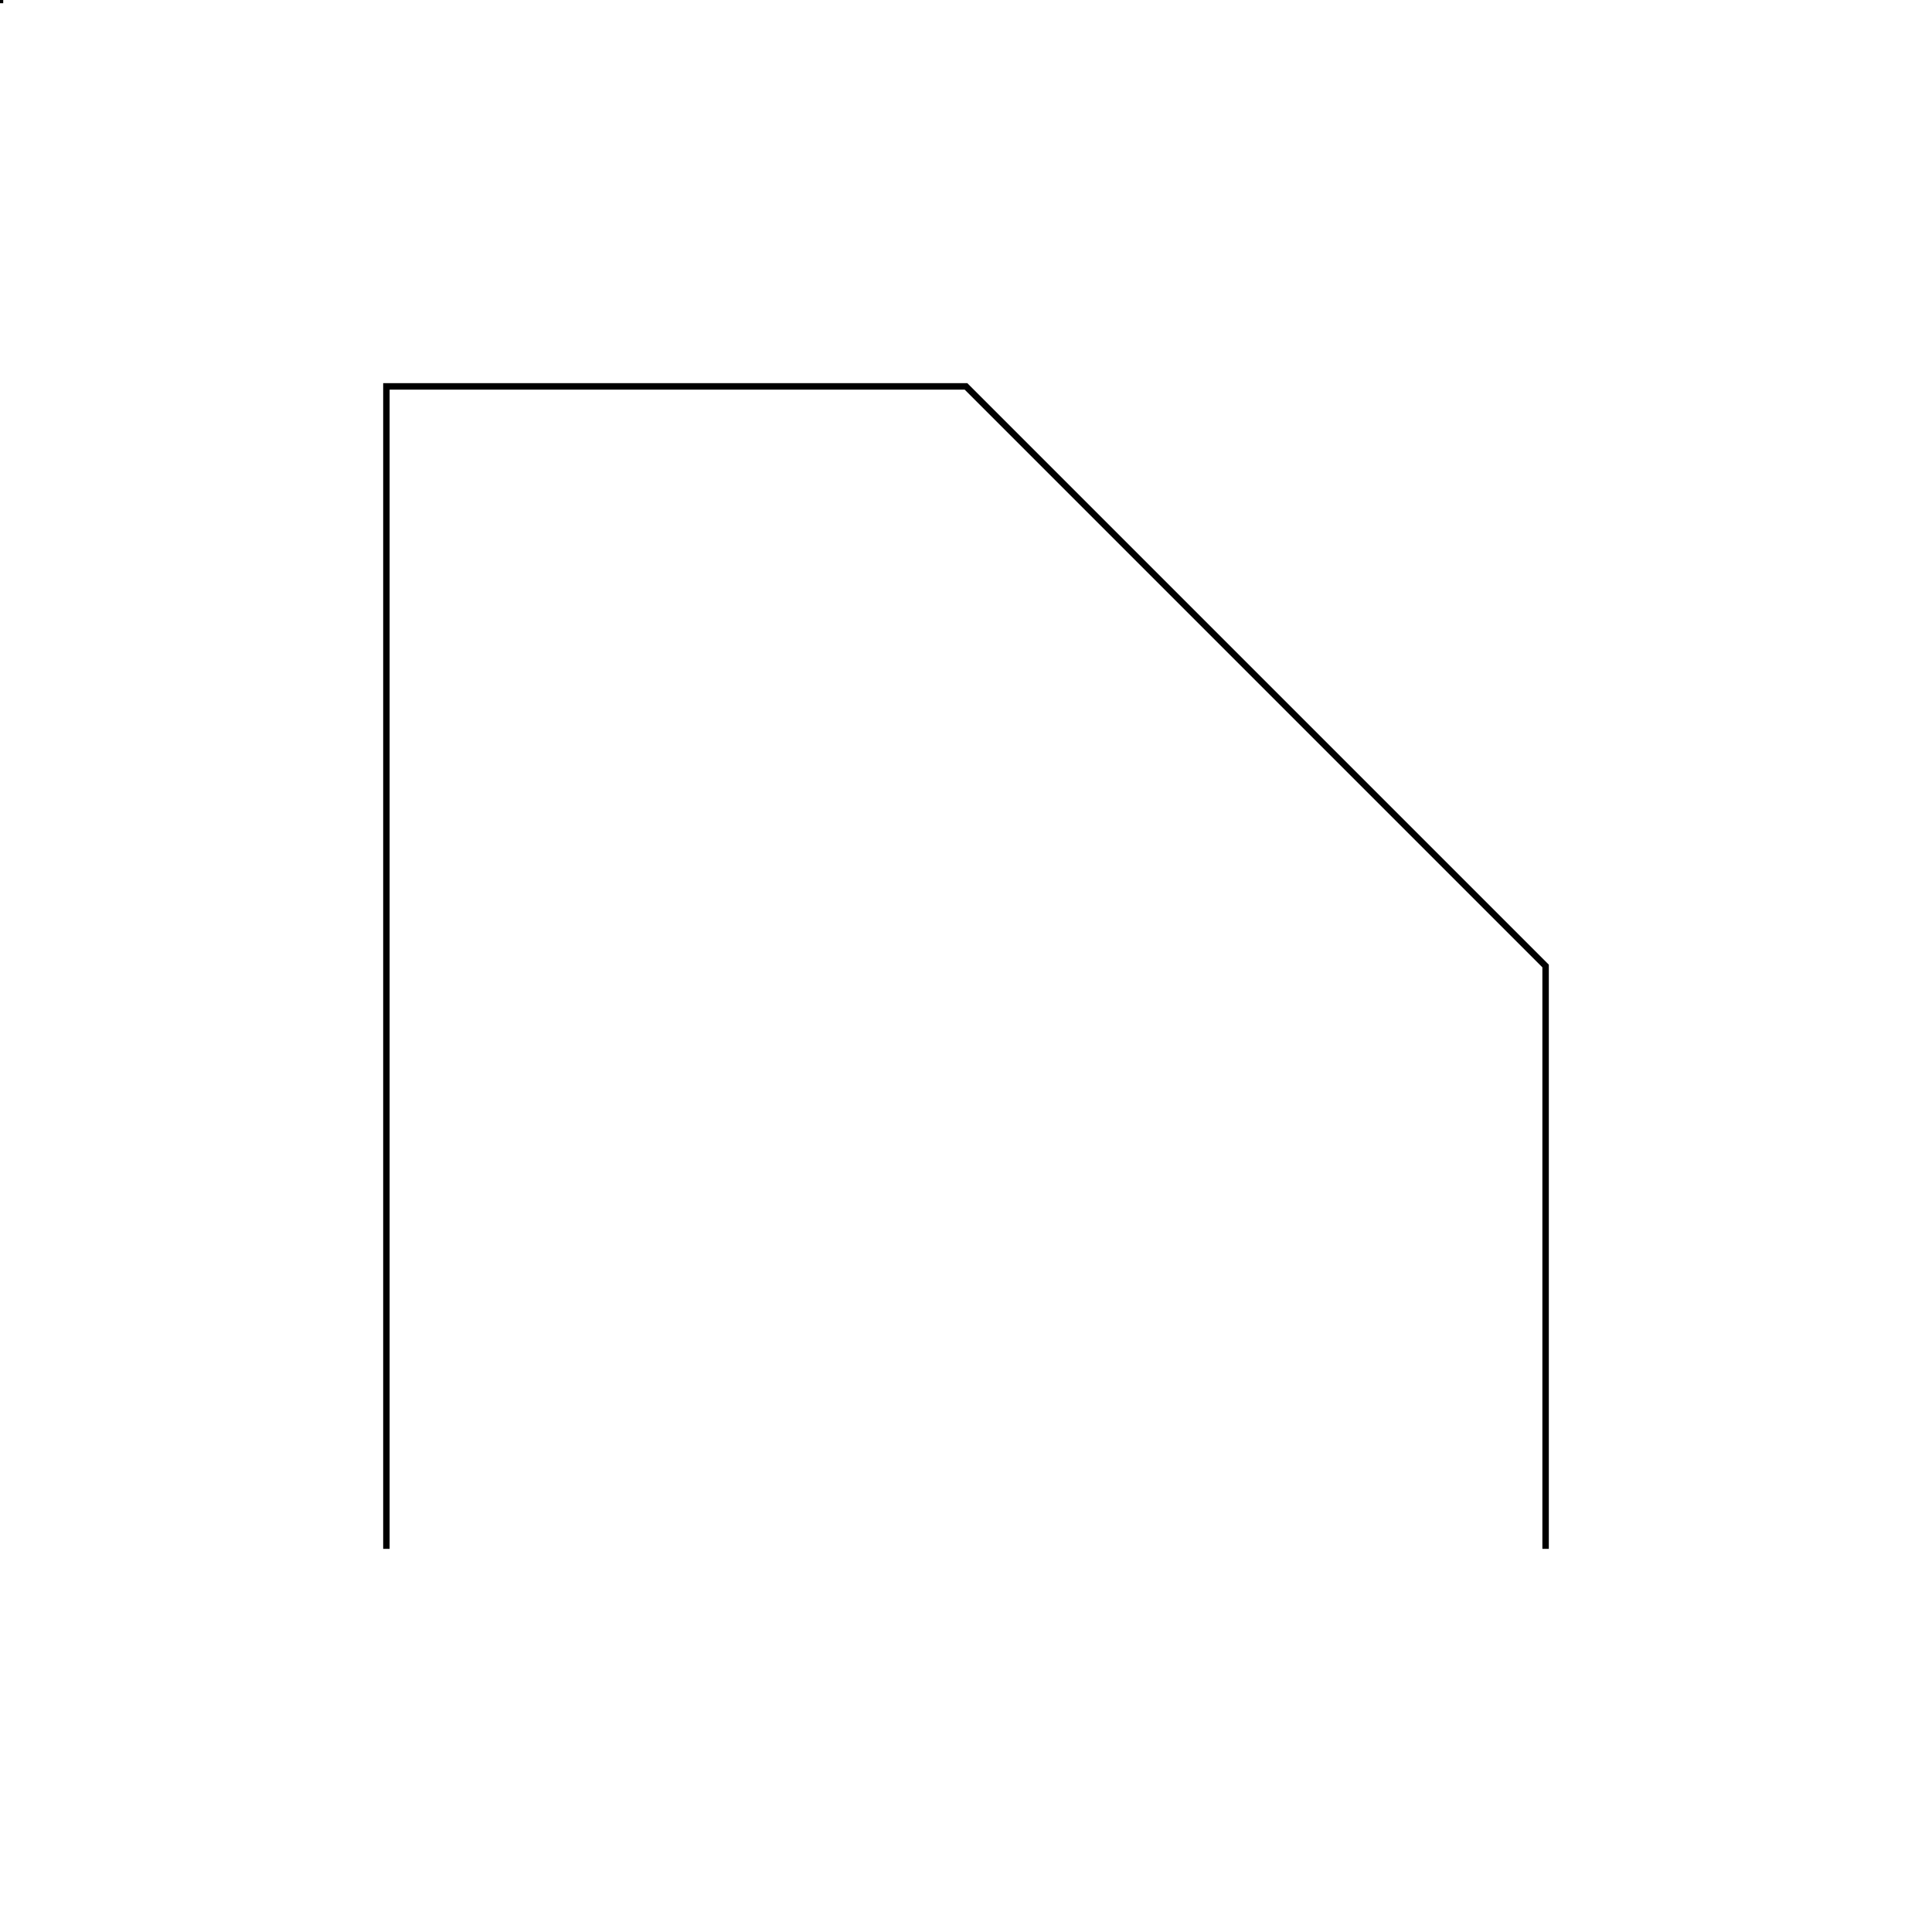
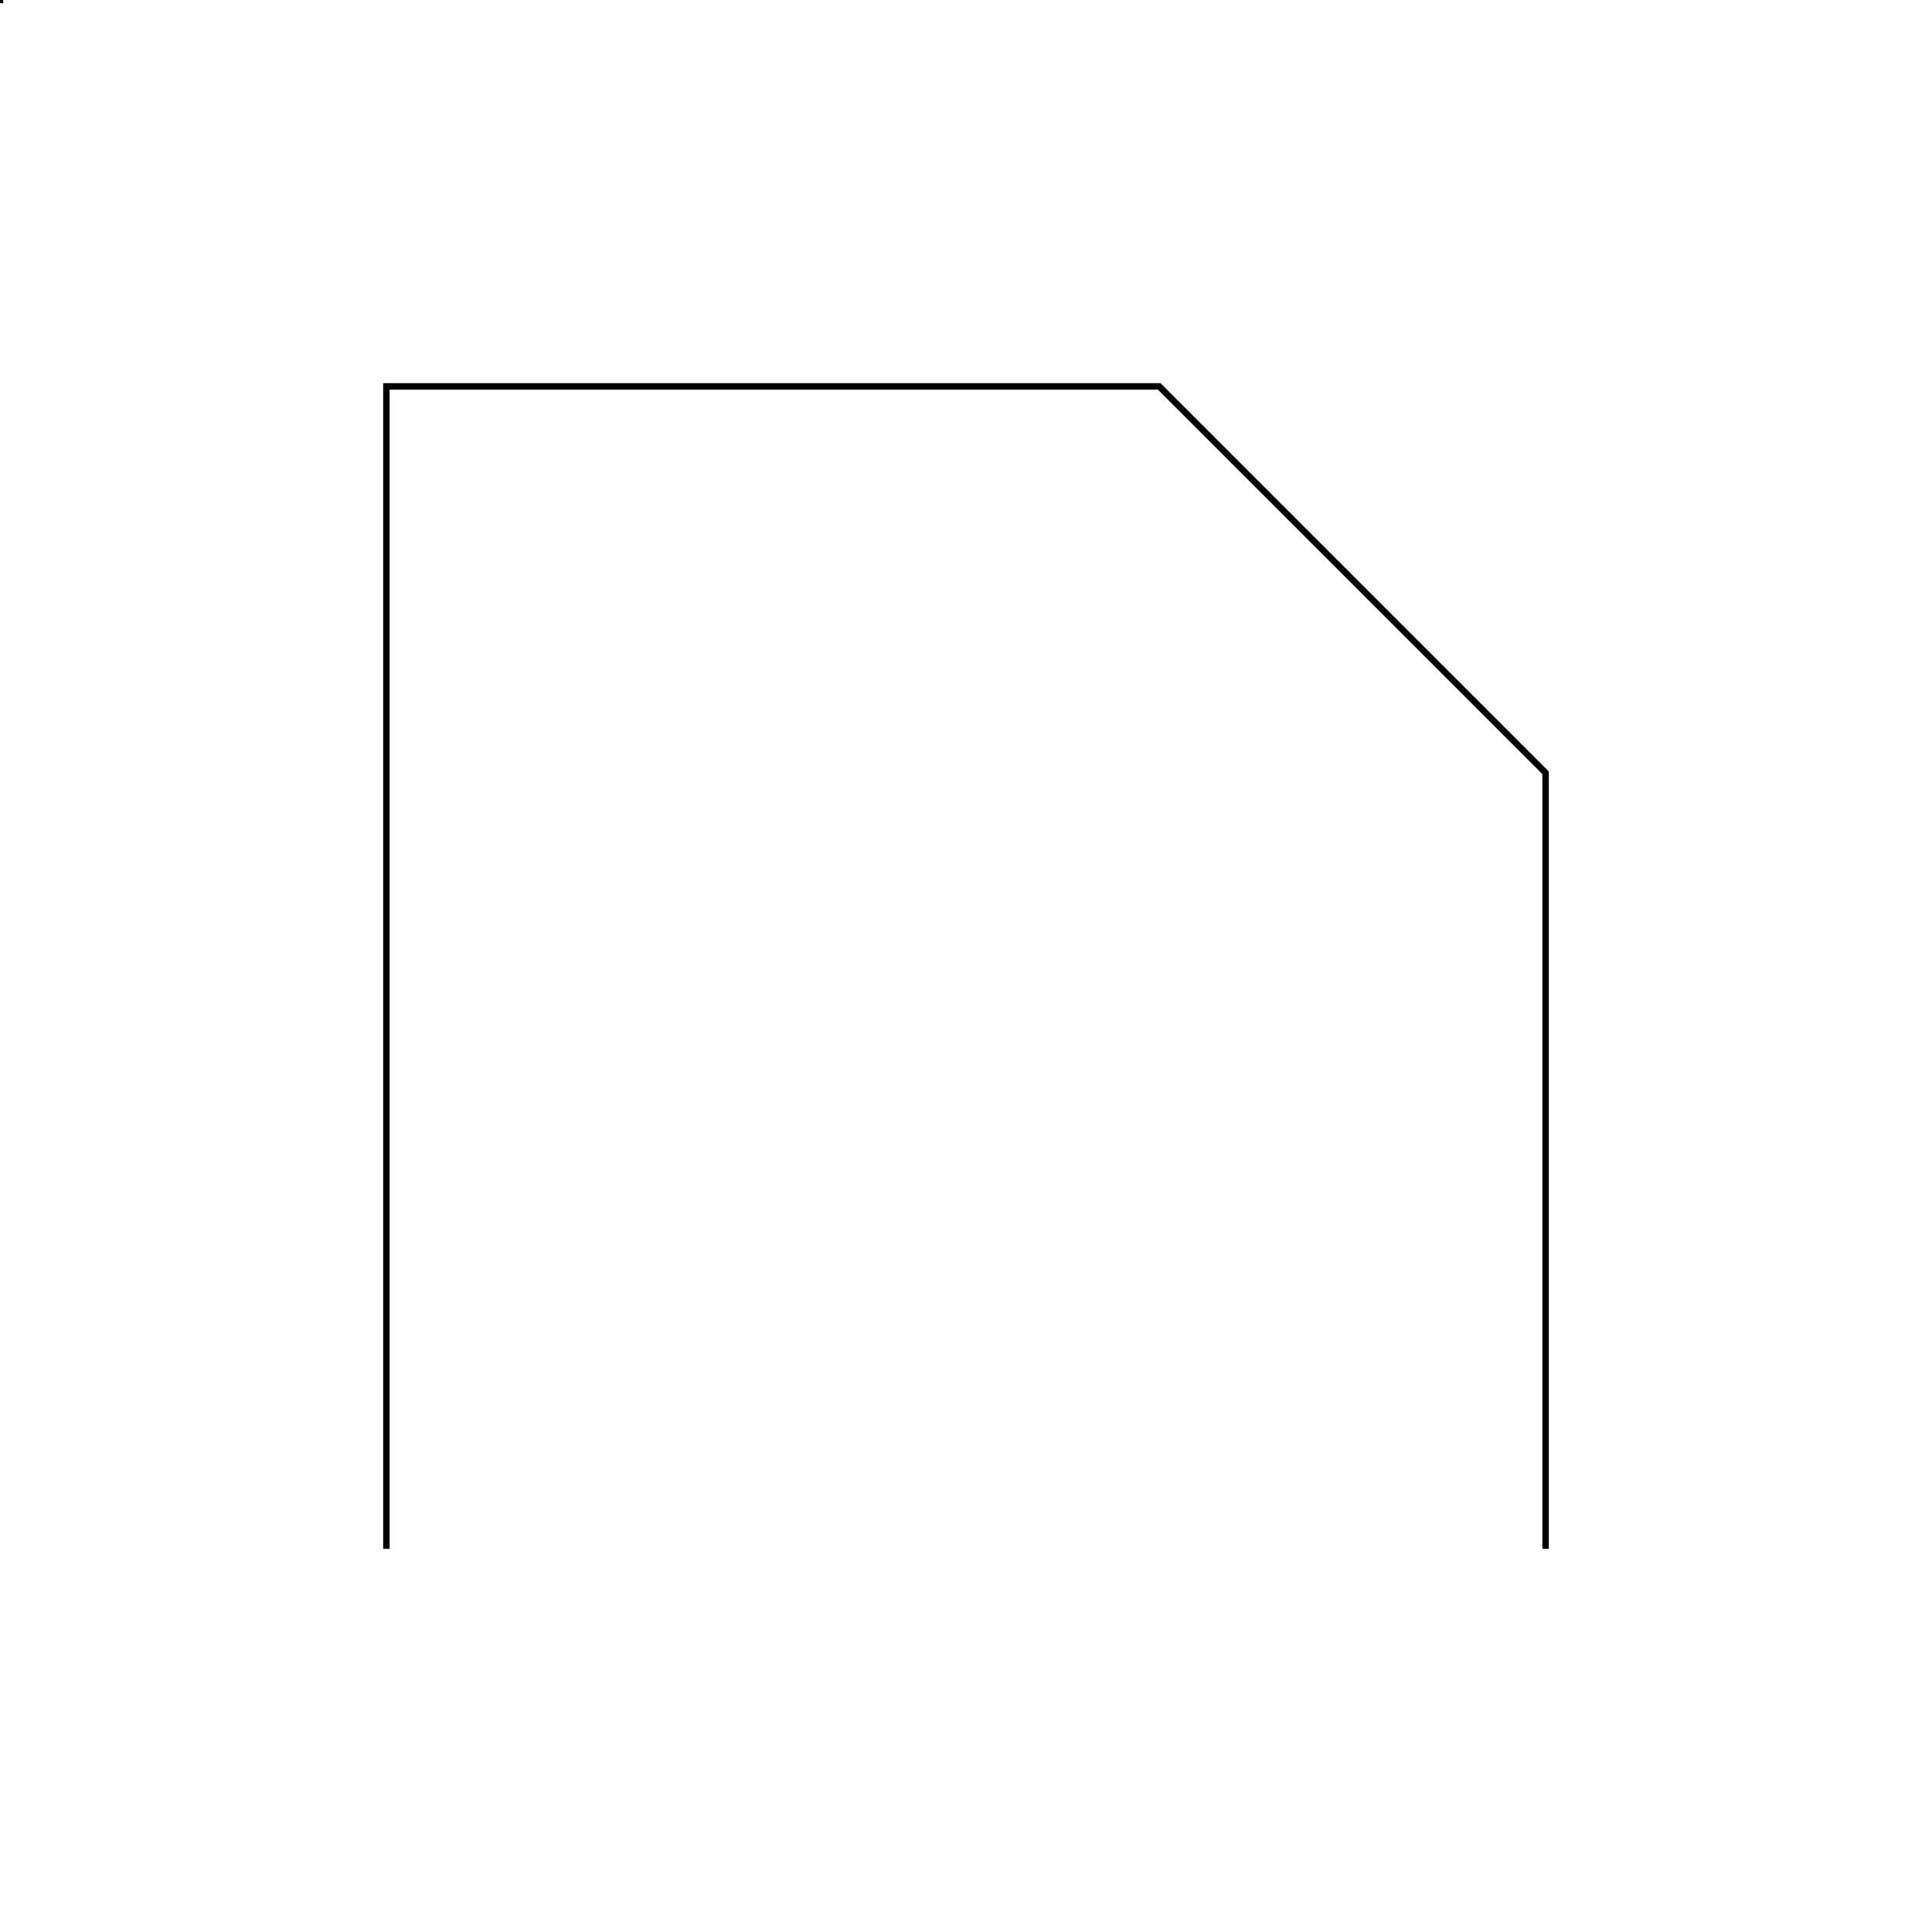
<svg xmlns="http://www.w3.org/2000/svg" class="vector fh" width="300px" height="300px" baseProfile="full" version="1.1" style="width: 300px; height: 300px; stroke: rgb(0, 0, 0); stroke-width: 1; fill: none; stroke-linecap: square;">
  <g transform="translate(0,0)">
-     <path d="M60,60 L60,240  M60,60 L150,60  L240,150  L240,240  " />
+     <path d="M60,60 L60,240  M60,60 L180,60  L240,120  L240,240  " />
  </g>
  <g>
    <path d="M0,0" transform="" />
  </g>
</svg>
